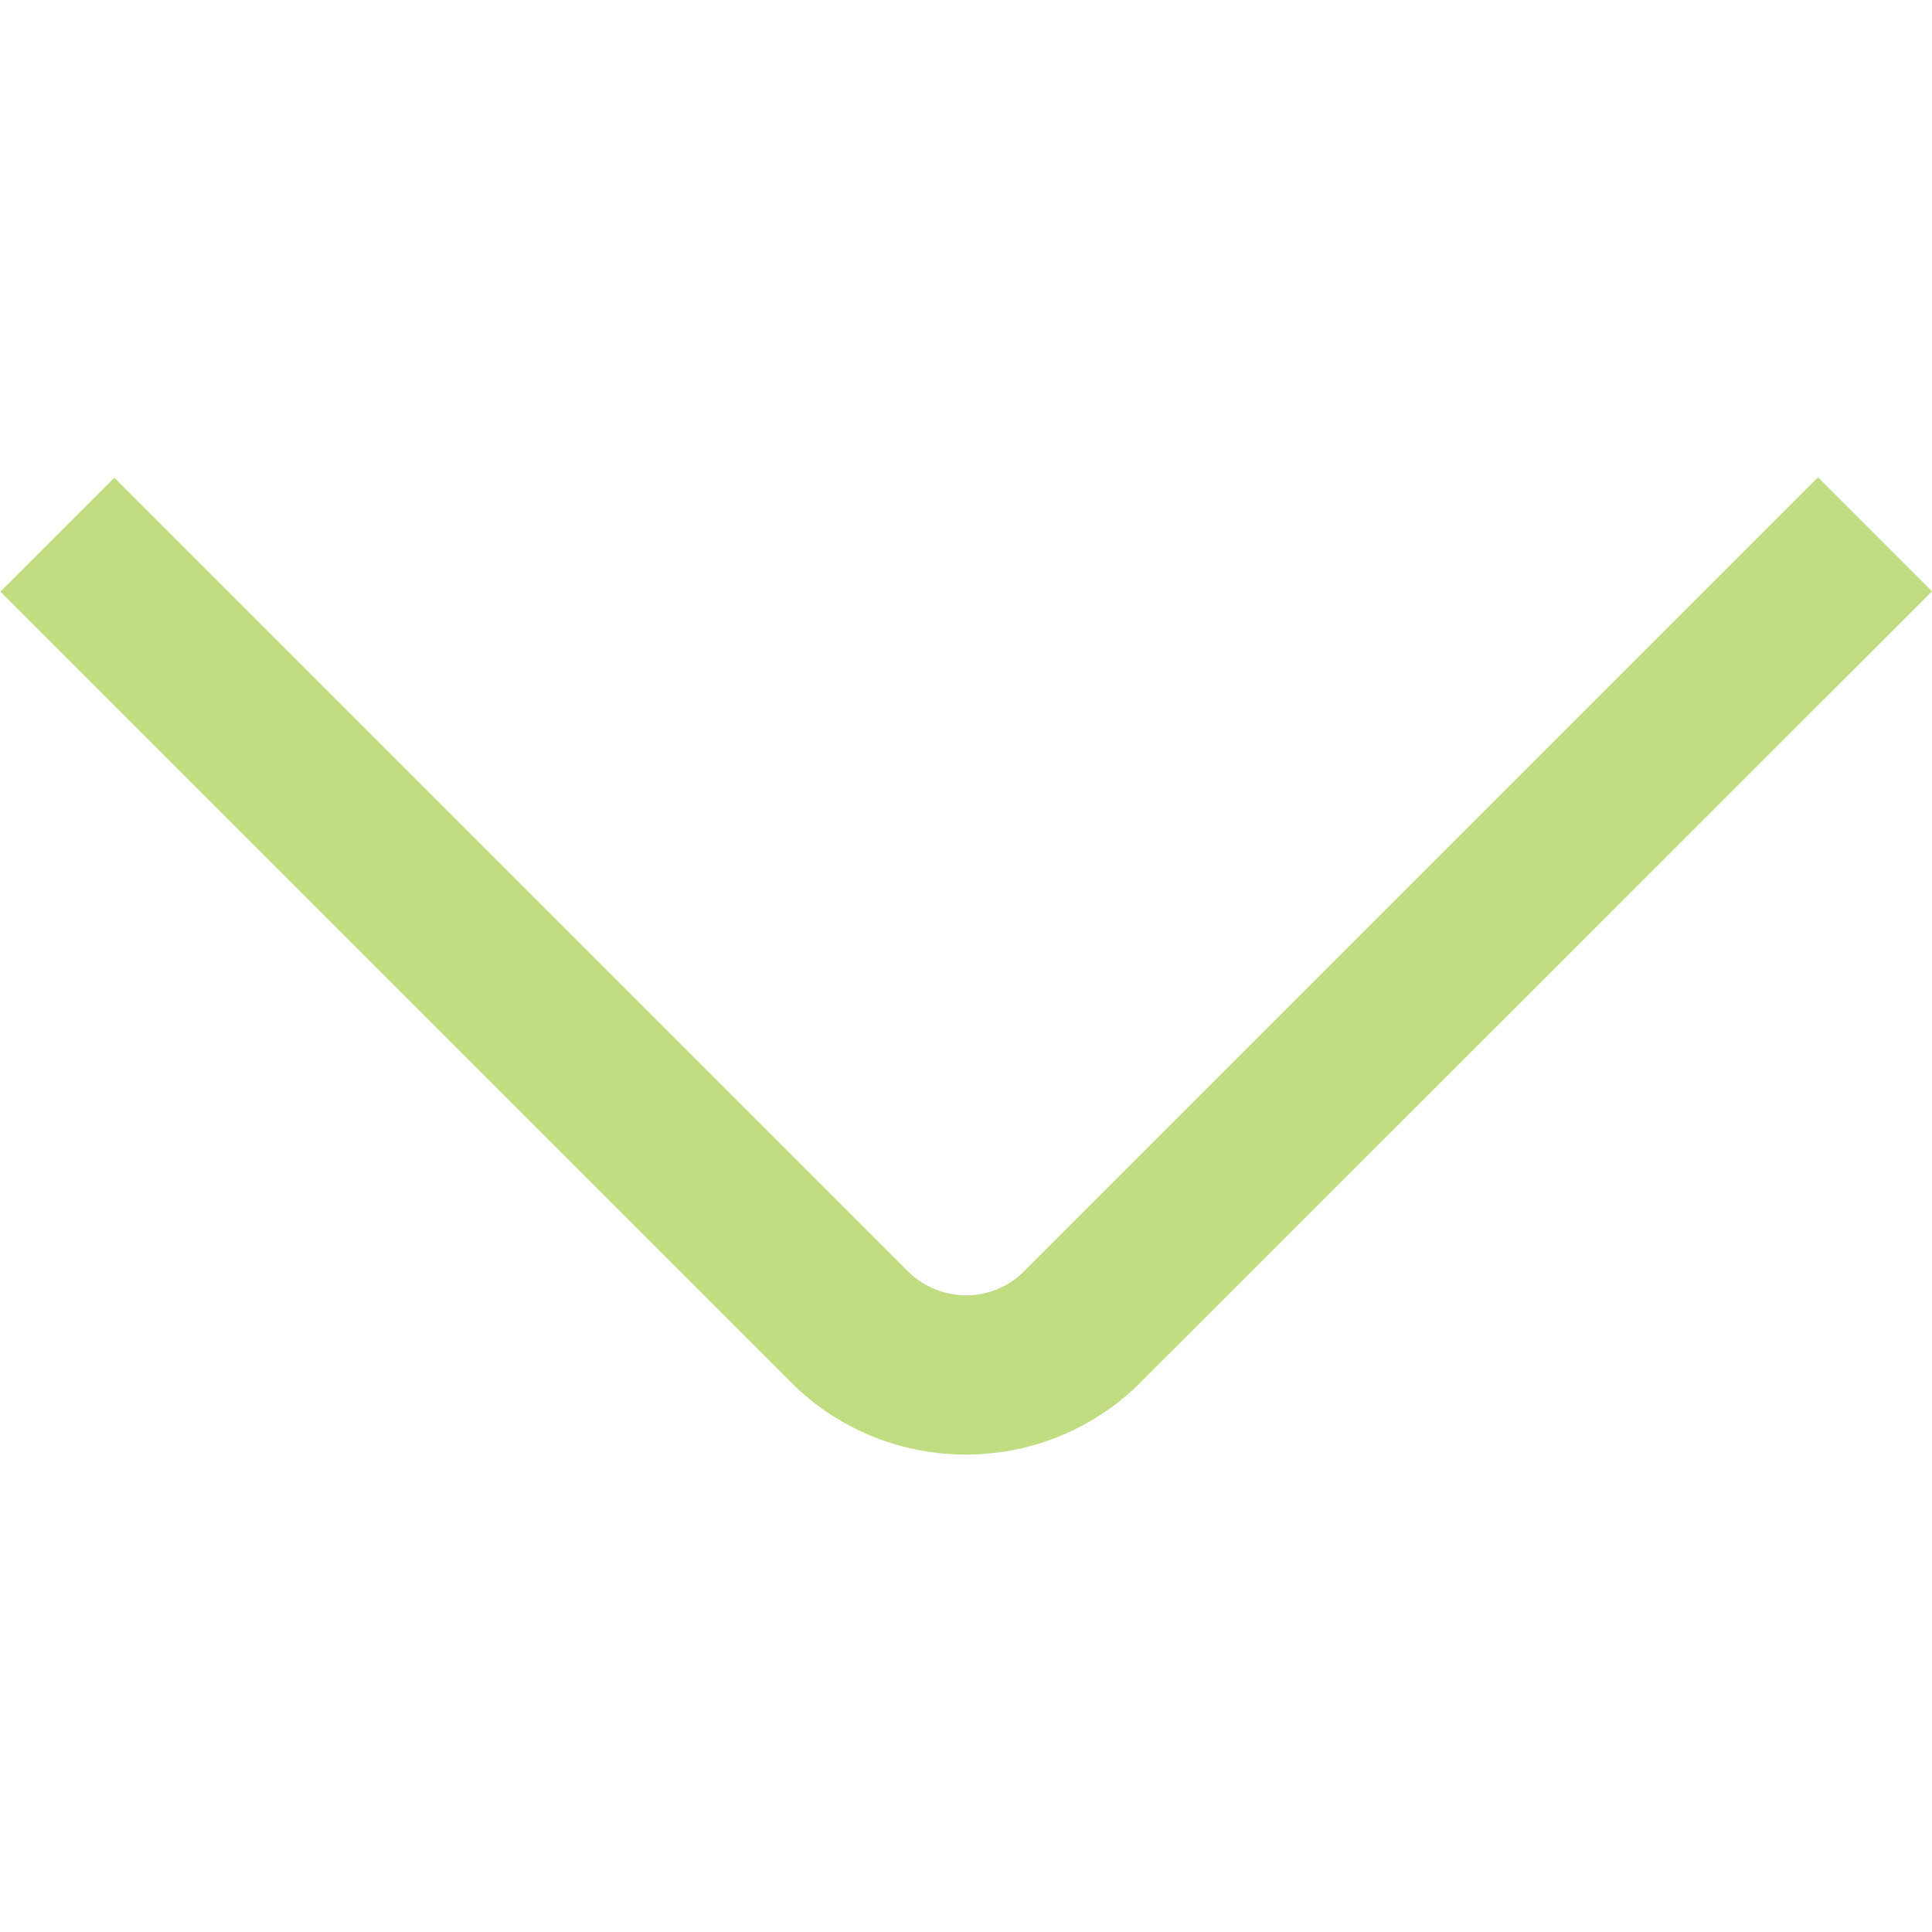
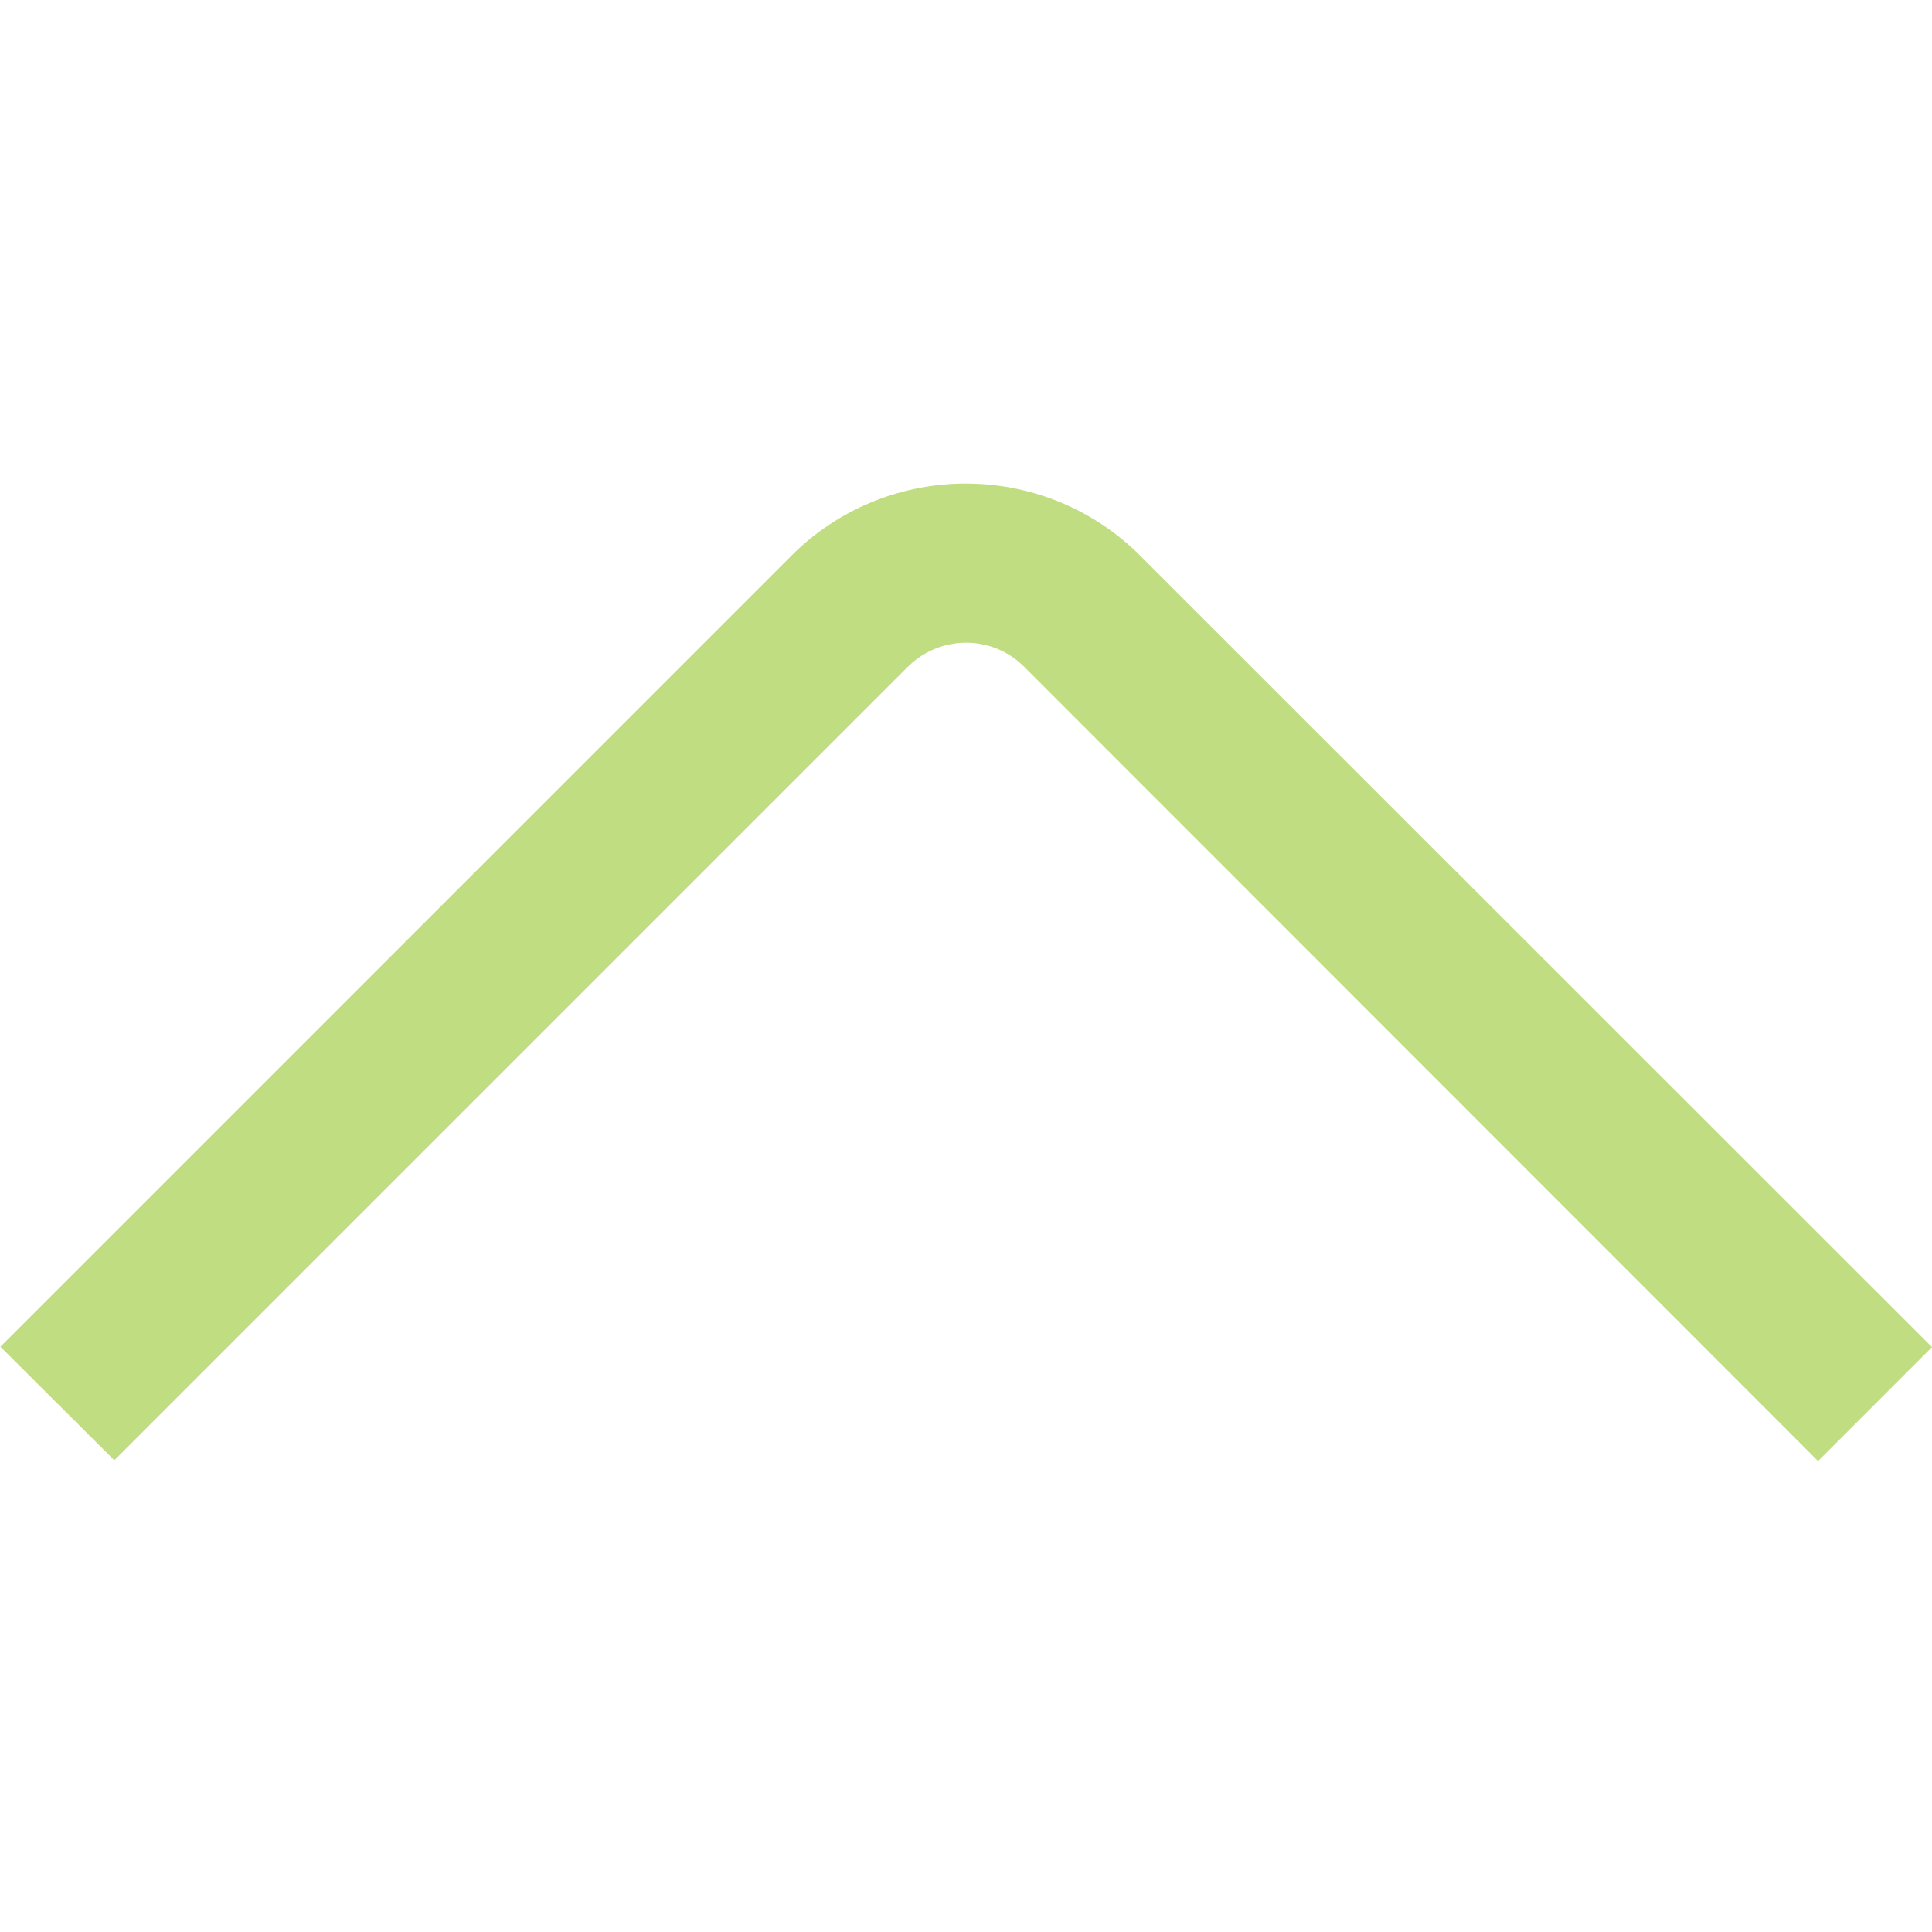
<svg xmlns="http://www.w3.org/2000/svg" version="1.1" id="_레이어_1" x="0px" y="0px" viewBox="0 0 512 512" style="enable-background:new 0 0 512 512;" xml:space="preserve">
  <style type="text/css">
	.st0{fill:#C1DD82;}
</style>
  <g id="_01_align_center">
-     <path class="st0" d="M481.8,126.5L271.1,337.2c-8.4,8.1-21.7,8.1-30.2,0L30.3,126.6L0.1,156.8l210.6,210.6   c25.3,24.1,65.2,24.1,90.5,0L512,156.7L481.8,126.5L481.8,126.5z" />
+     <path class="st0" d="M481.8,387.2L271.1,176.4c-8.4-8.1-21.7-8.1-30.2,0L30.3,387L0.1,356.9l210.6-210.6   c25.3-24.2,65.2-24.2,90.5,0L512,357L481.8,387.2z" />
  </g>
</svg>
